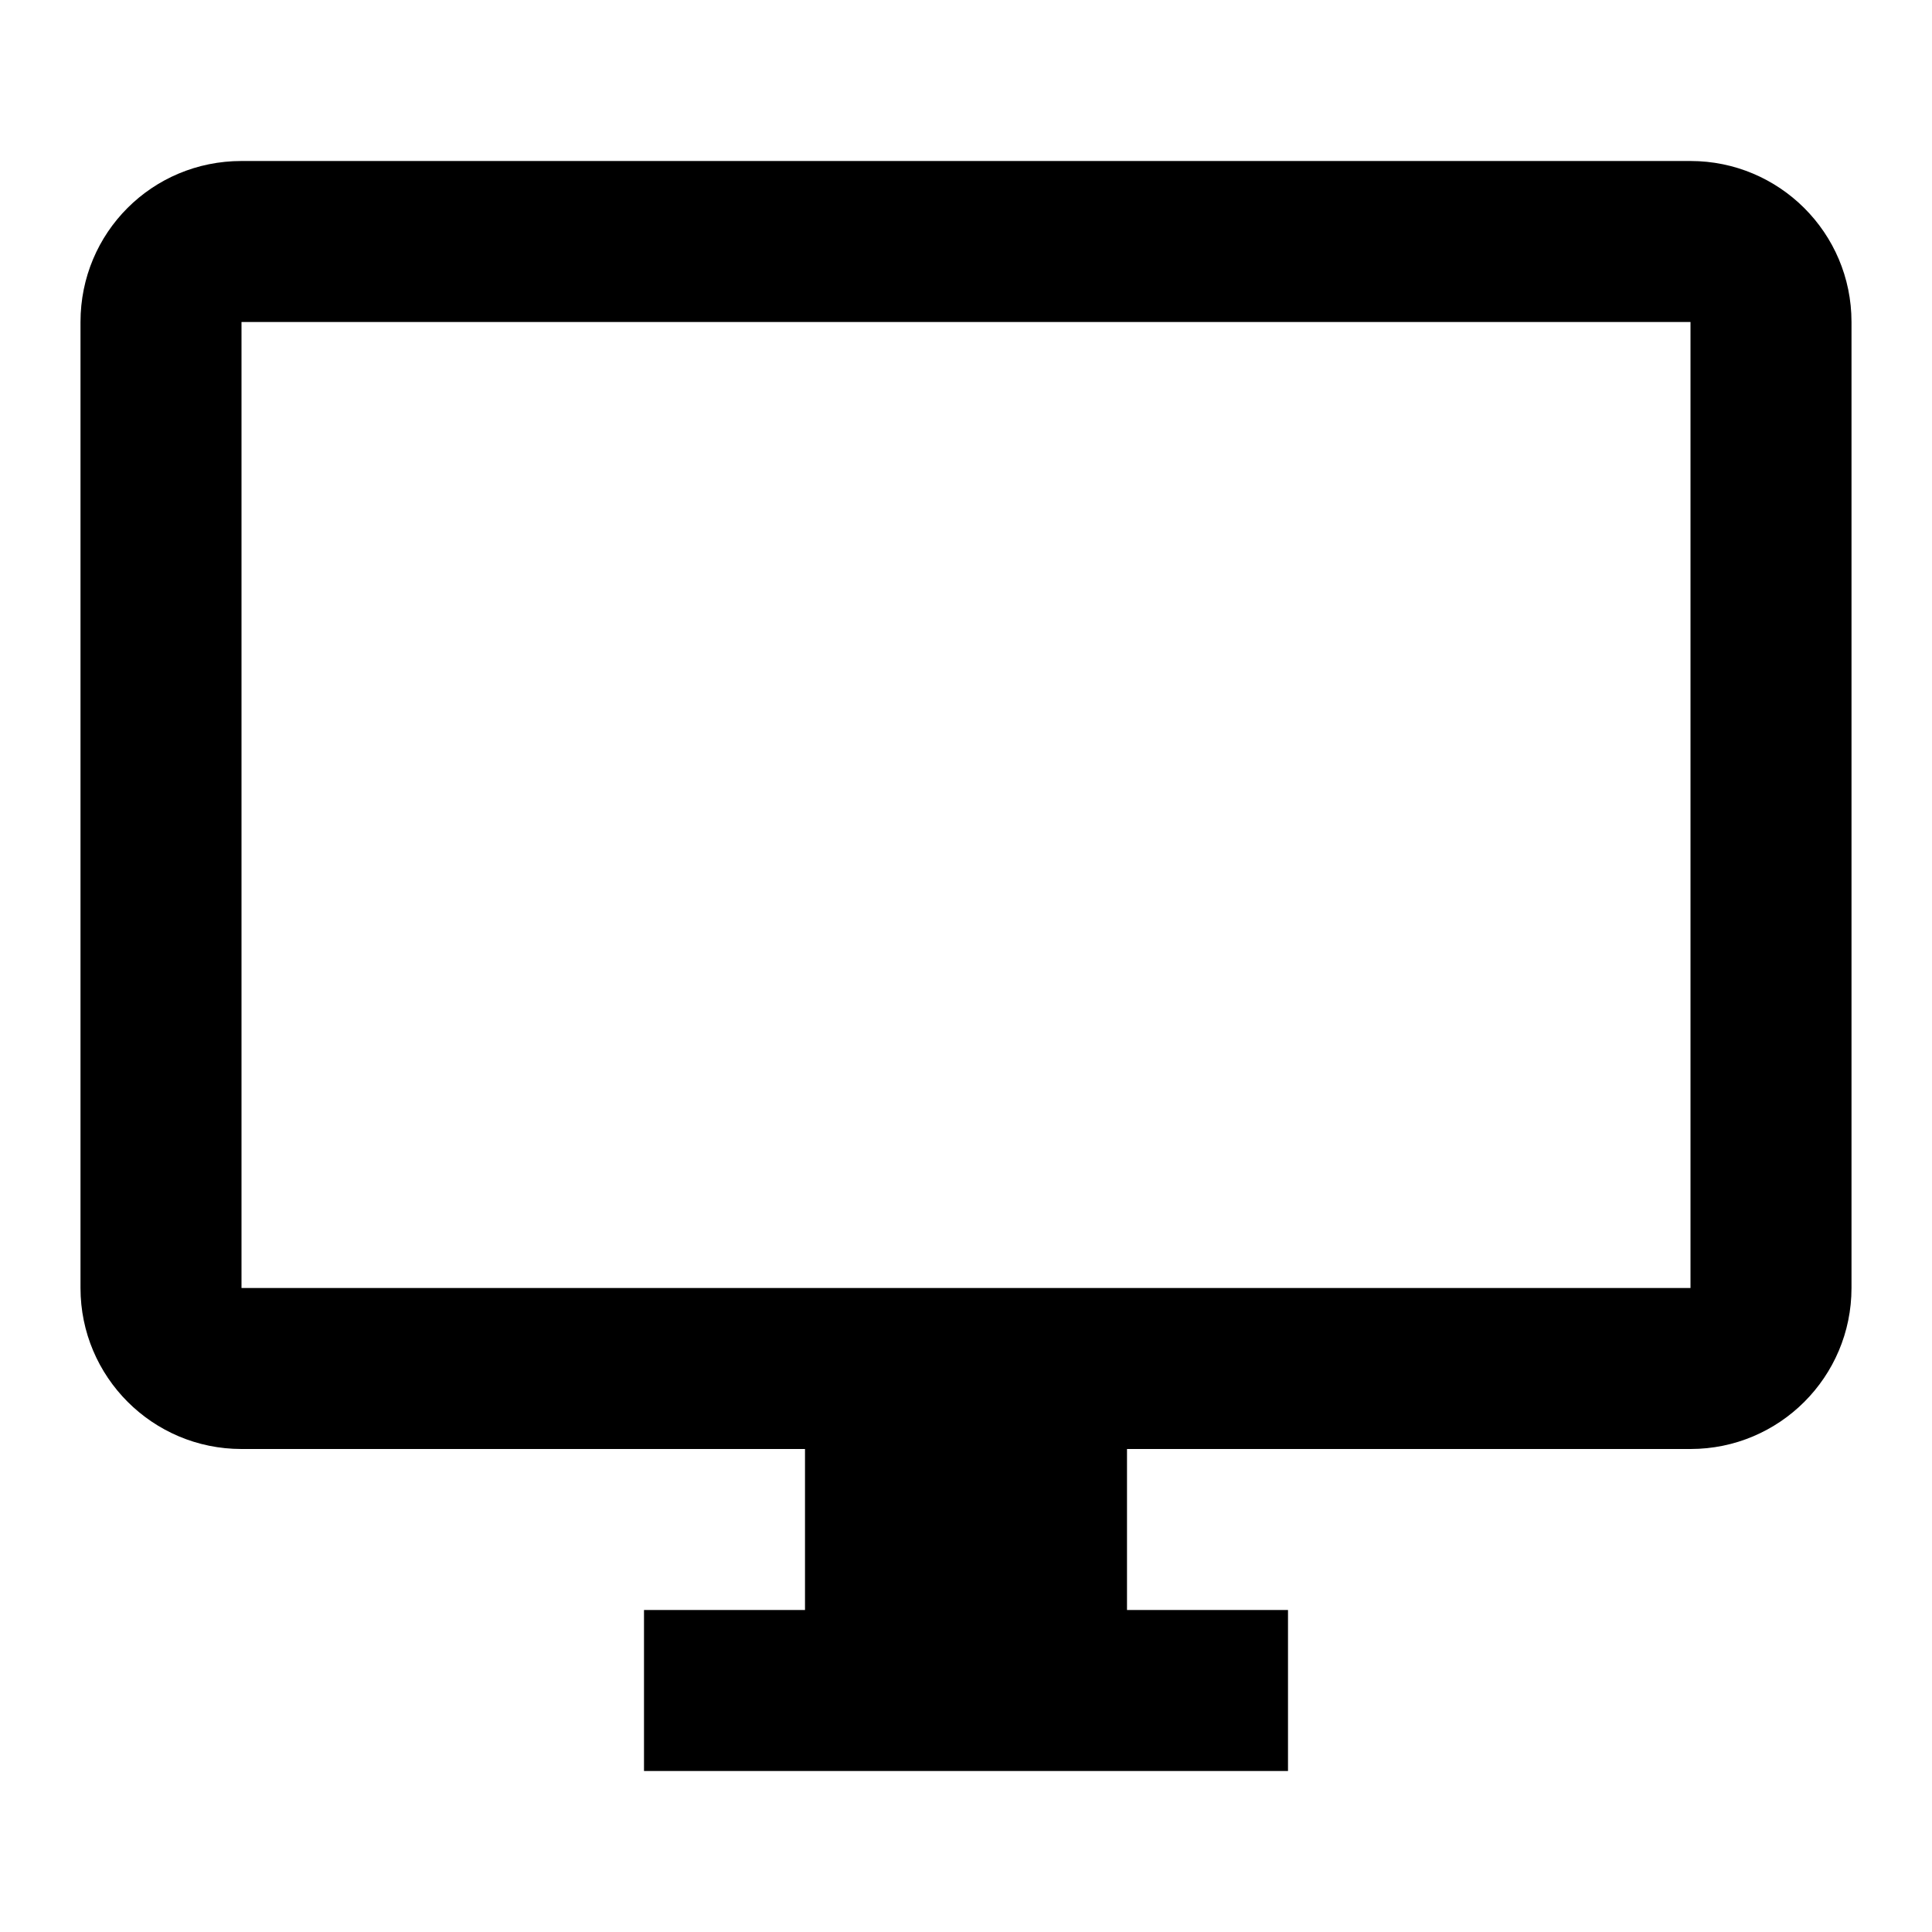
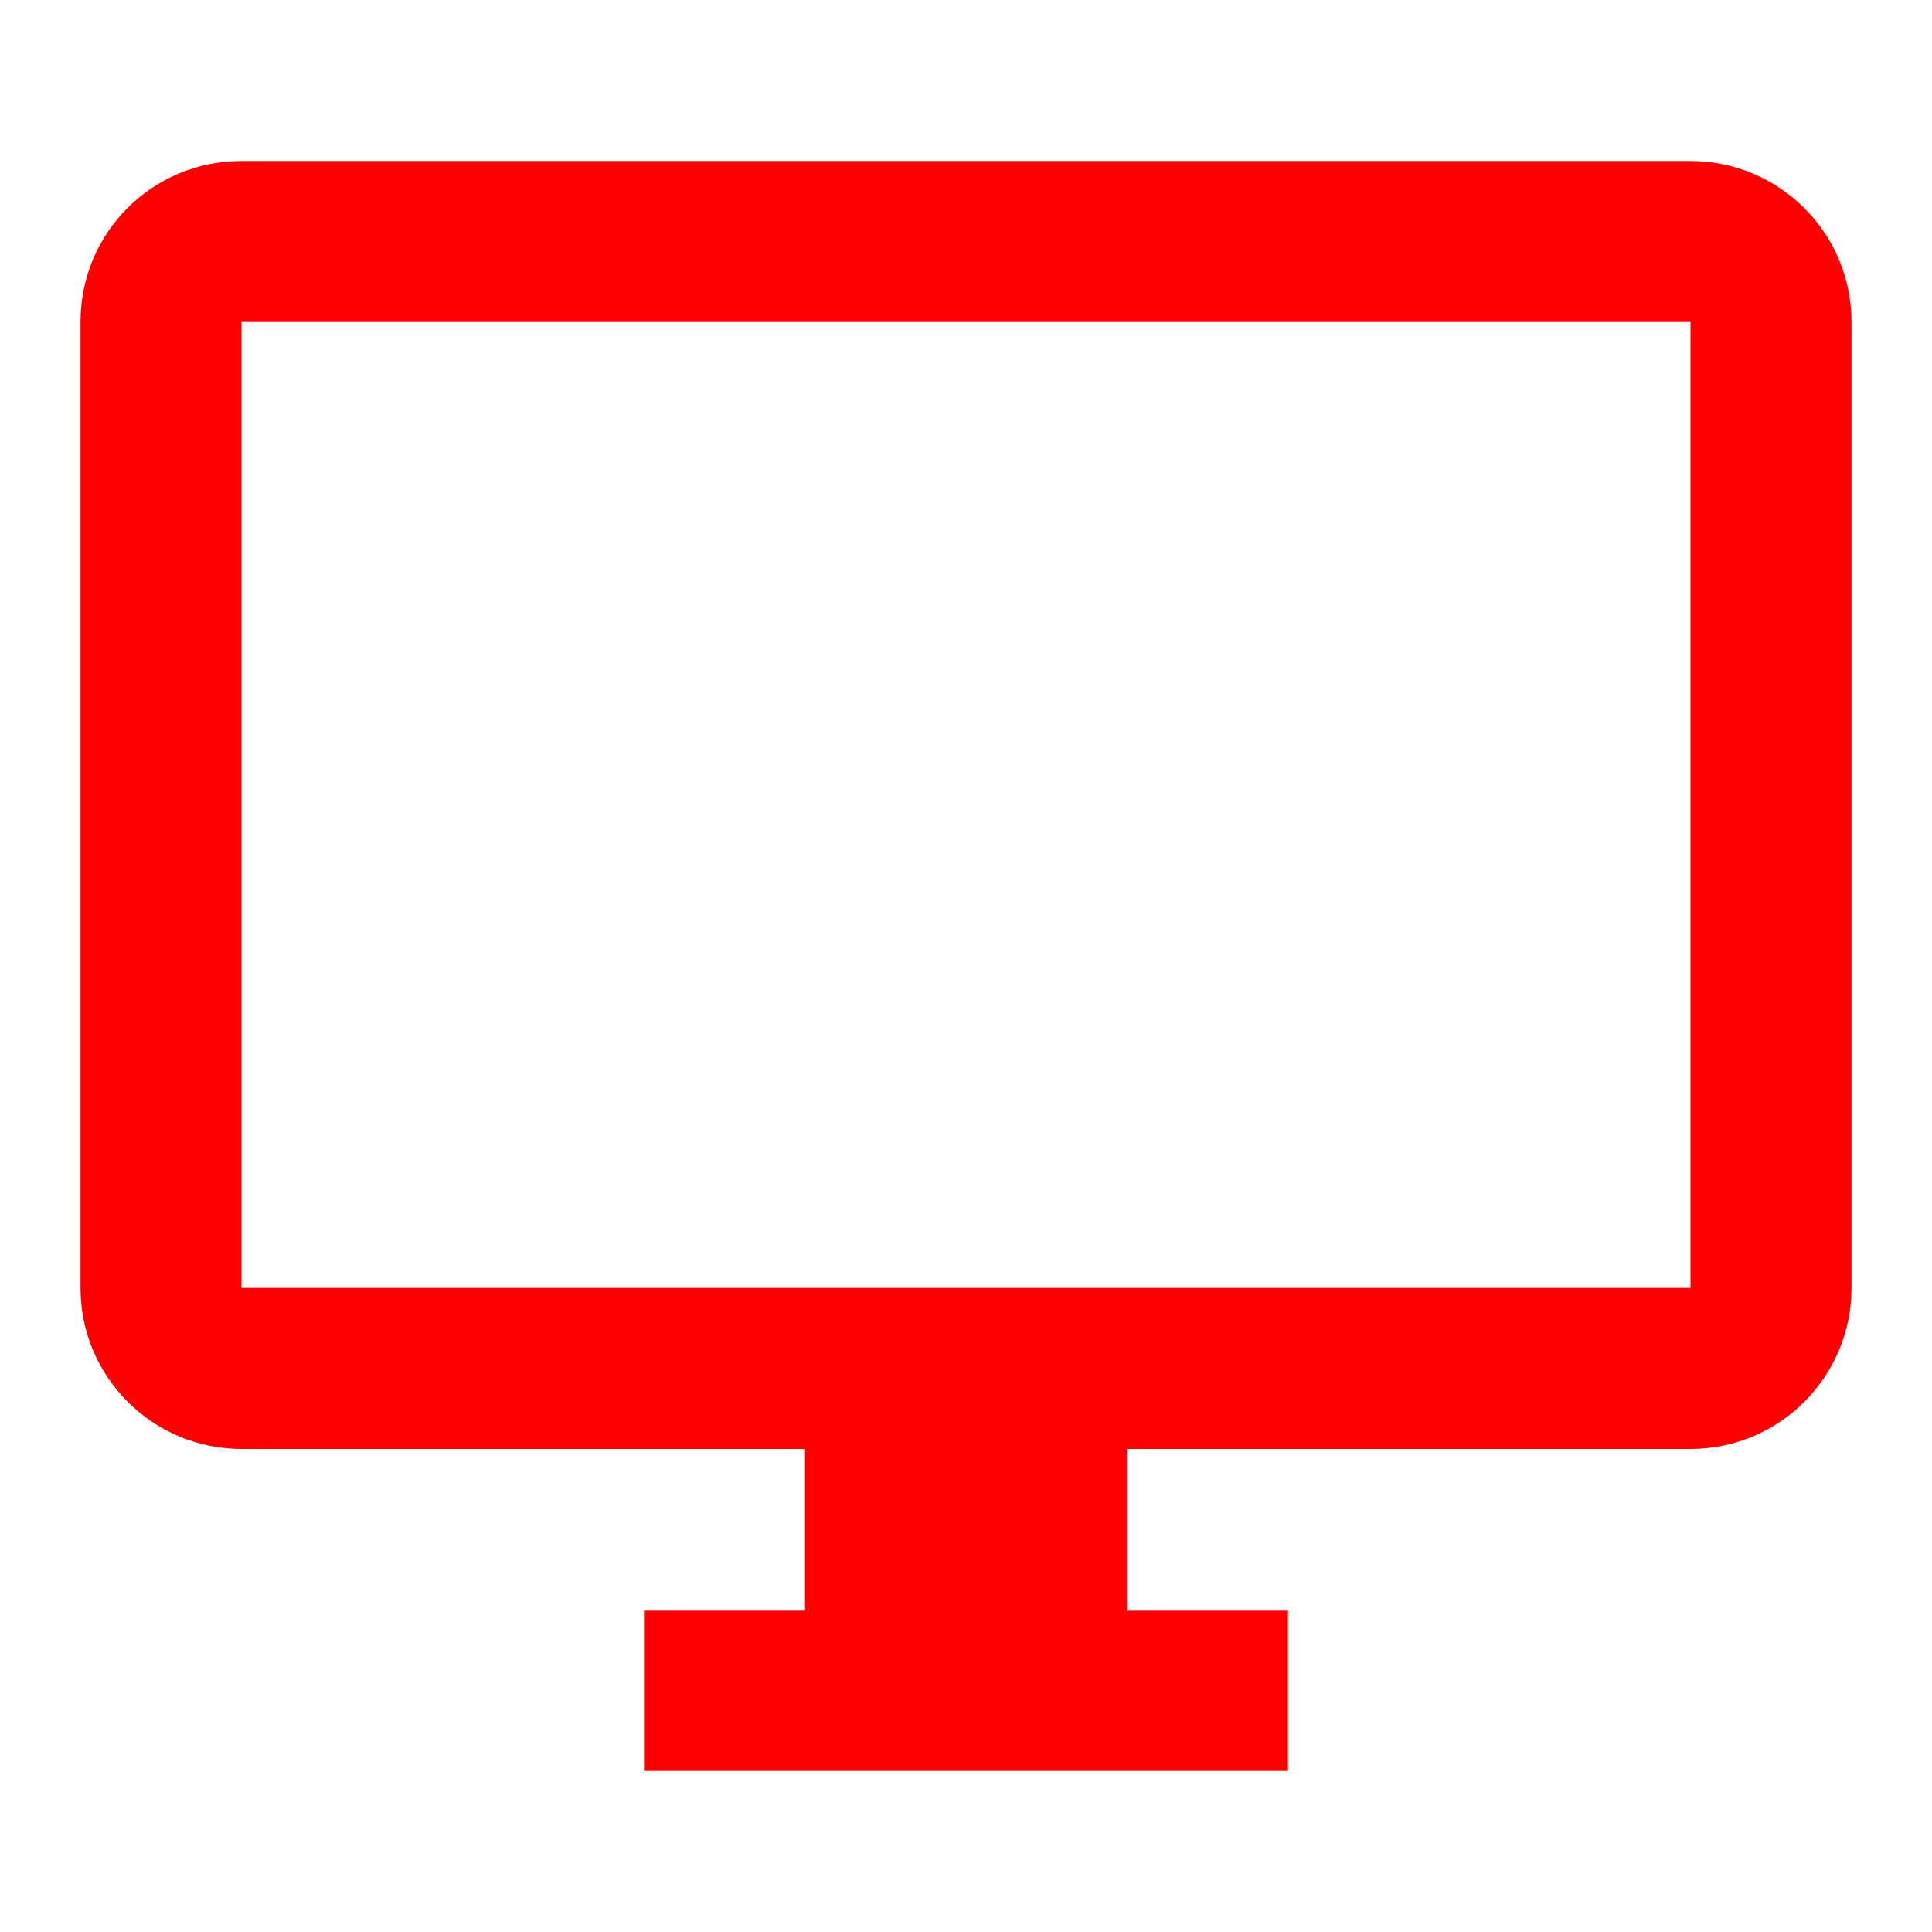
- <svg xmlns="http://www.w3.org/2000/svg" width="24" height="24" viewBox="0 0 24 24">
+ <svg xmlns="http://www.w3.org/2000/svg" width="100" height="100" viewBox="0 0 24 24" fill="red">
  <path d="M21,16H3V4H21M21,2H3C1.89,2 1,2.89 1,4V16A2,2 0 0,0 3,18H10V20H8V22H16V20H14V18H21A2,2 0 0,0 23,16V4C23,2.89 22.1,2 21,2Z" />
</svg>
